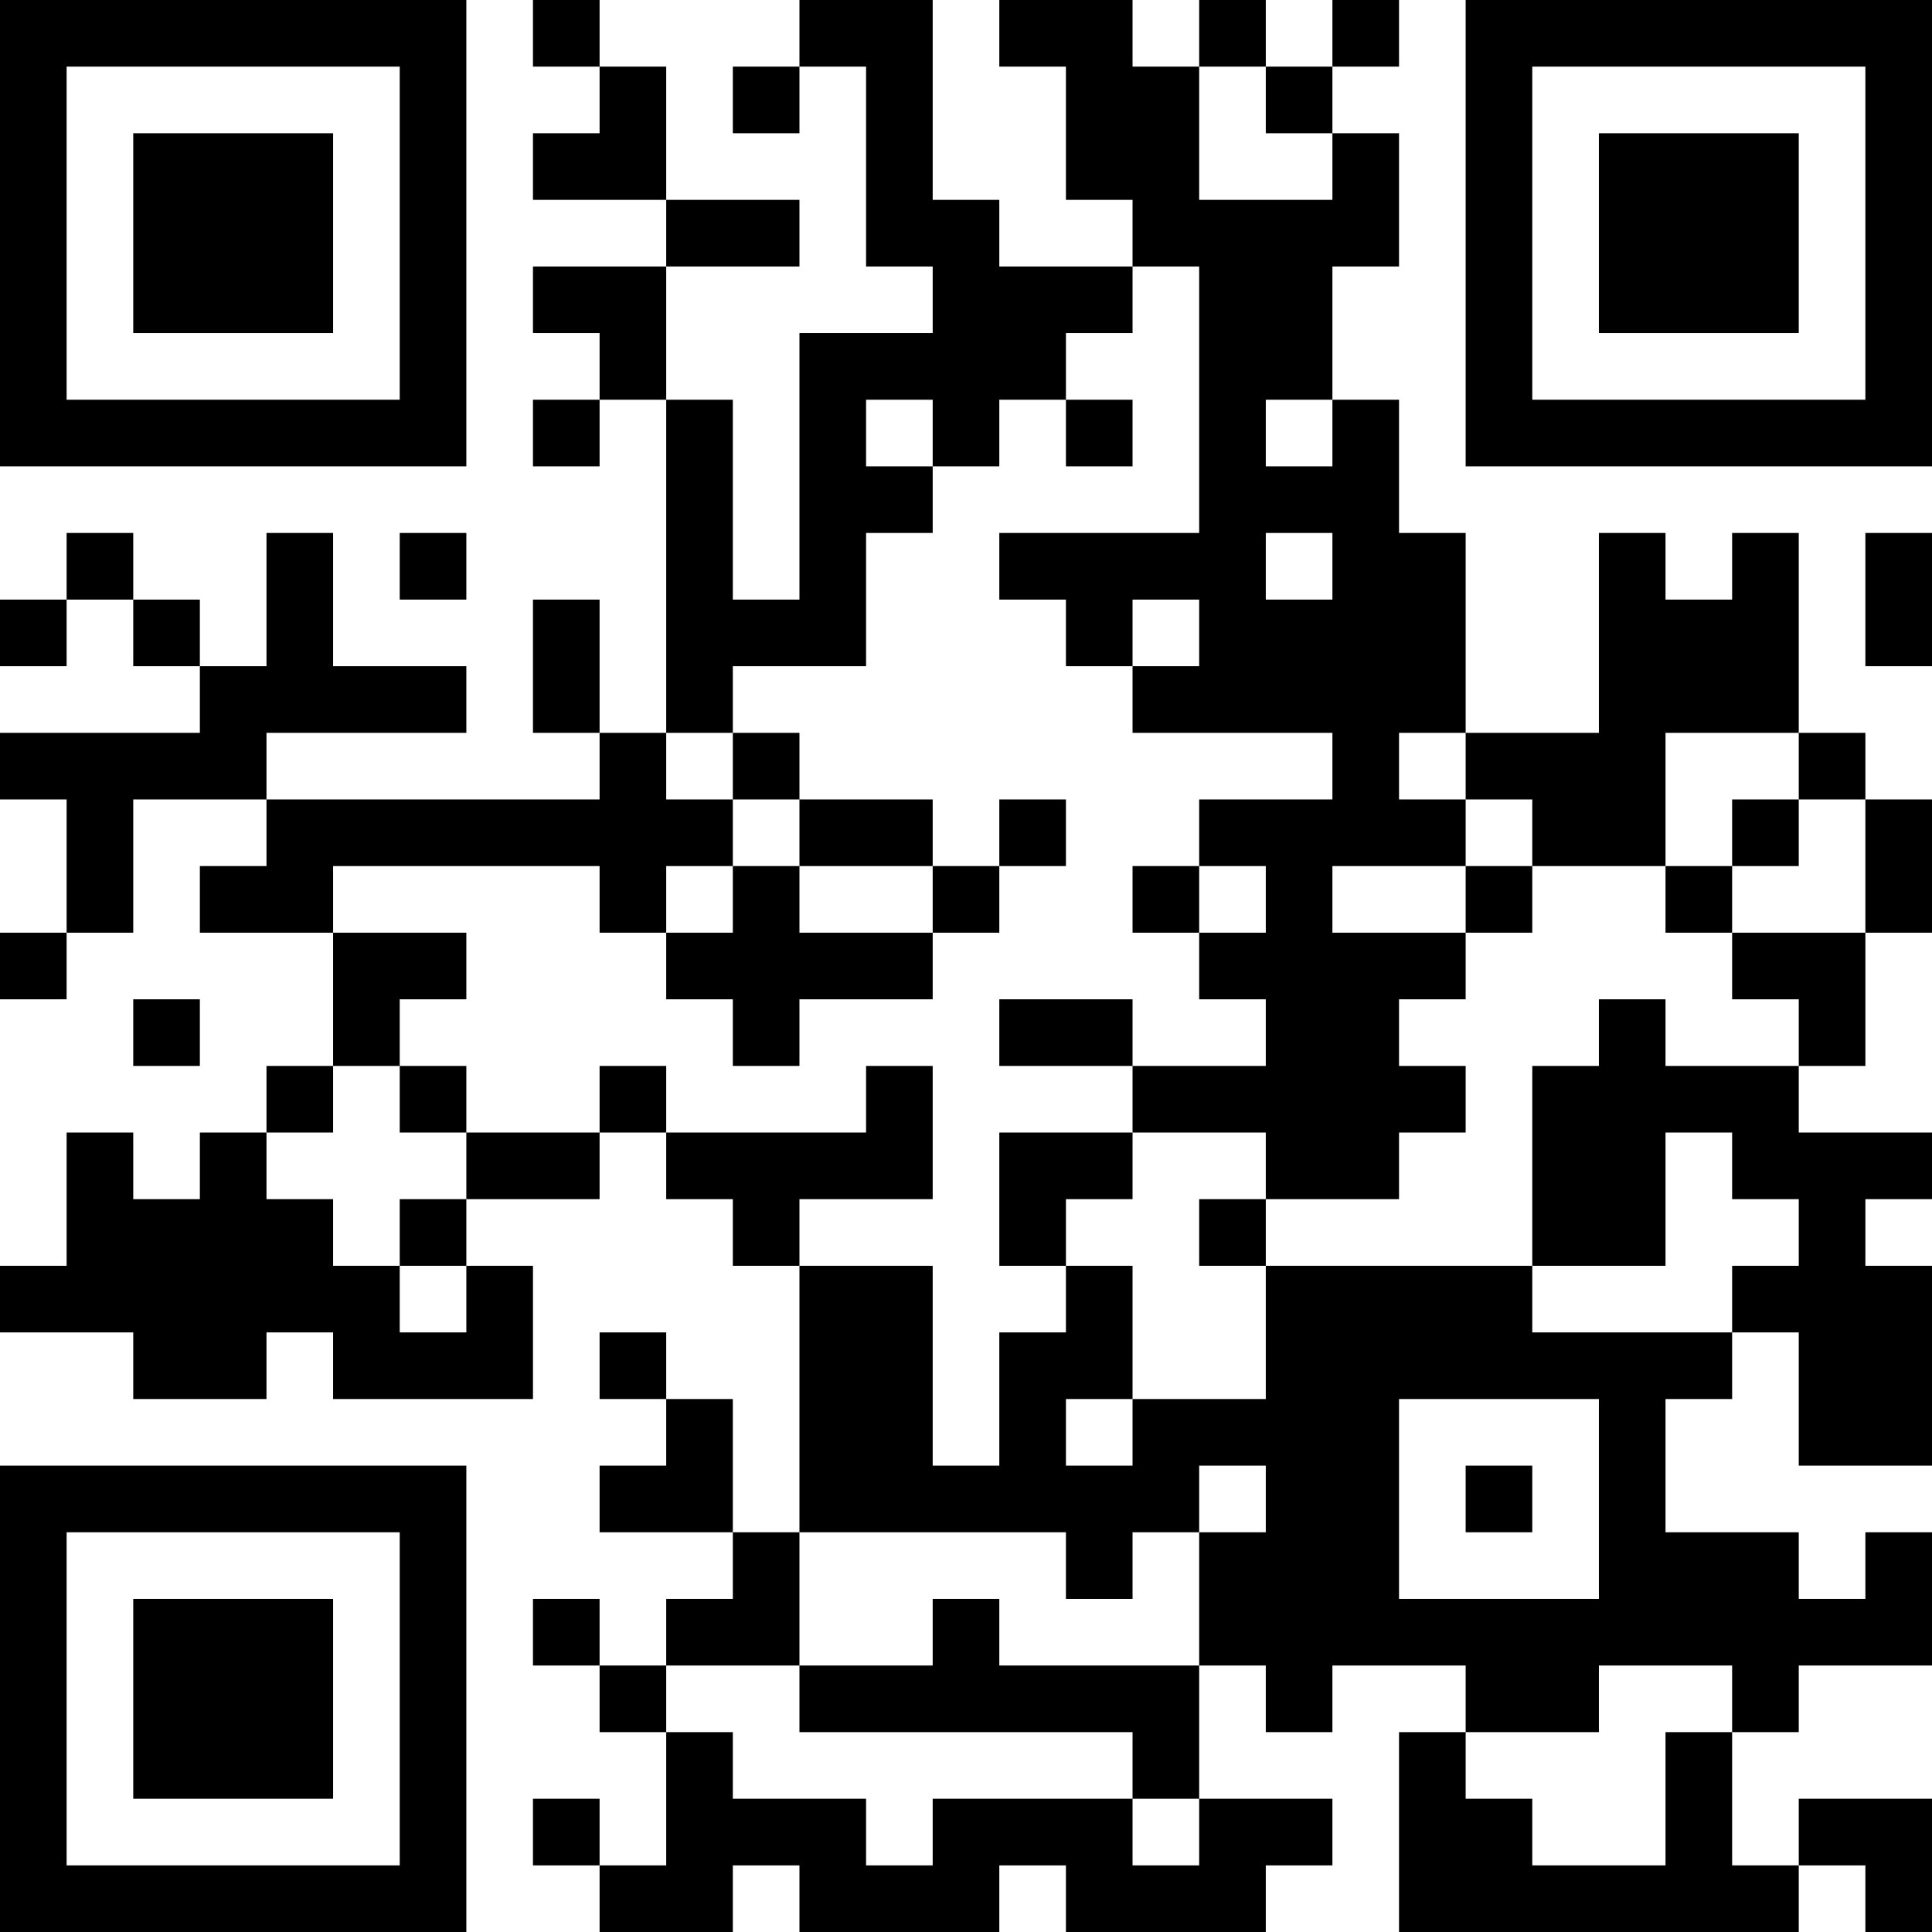
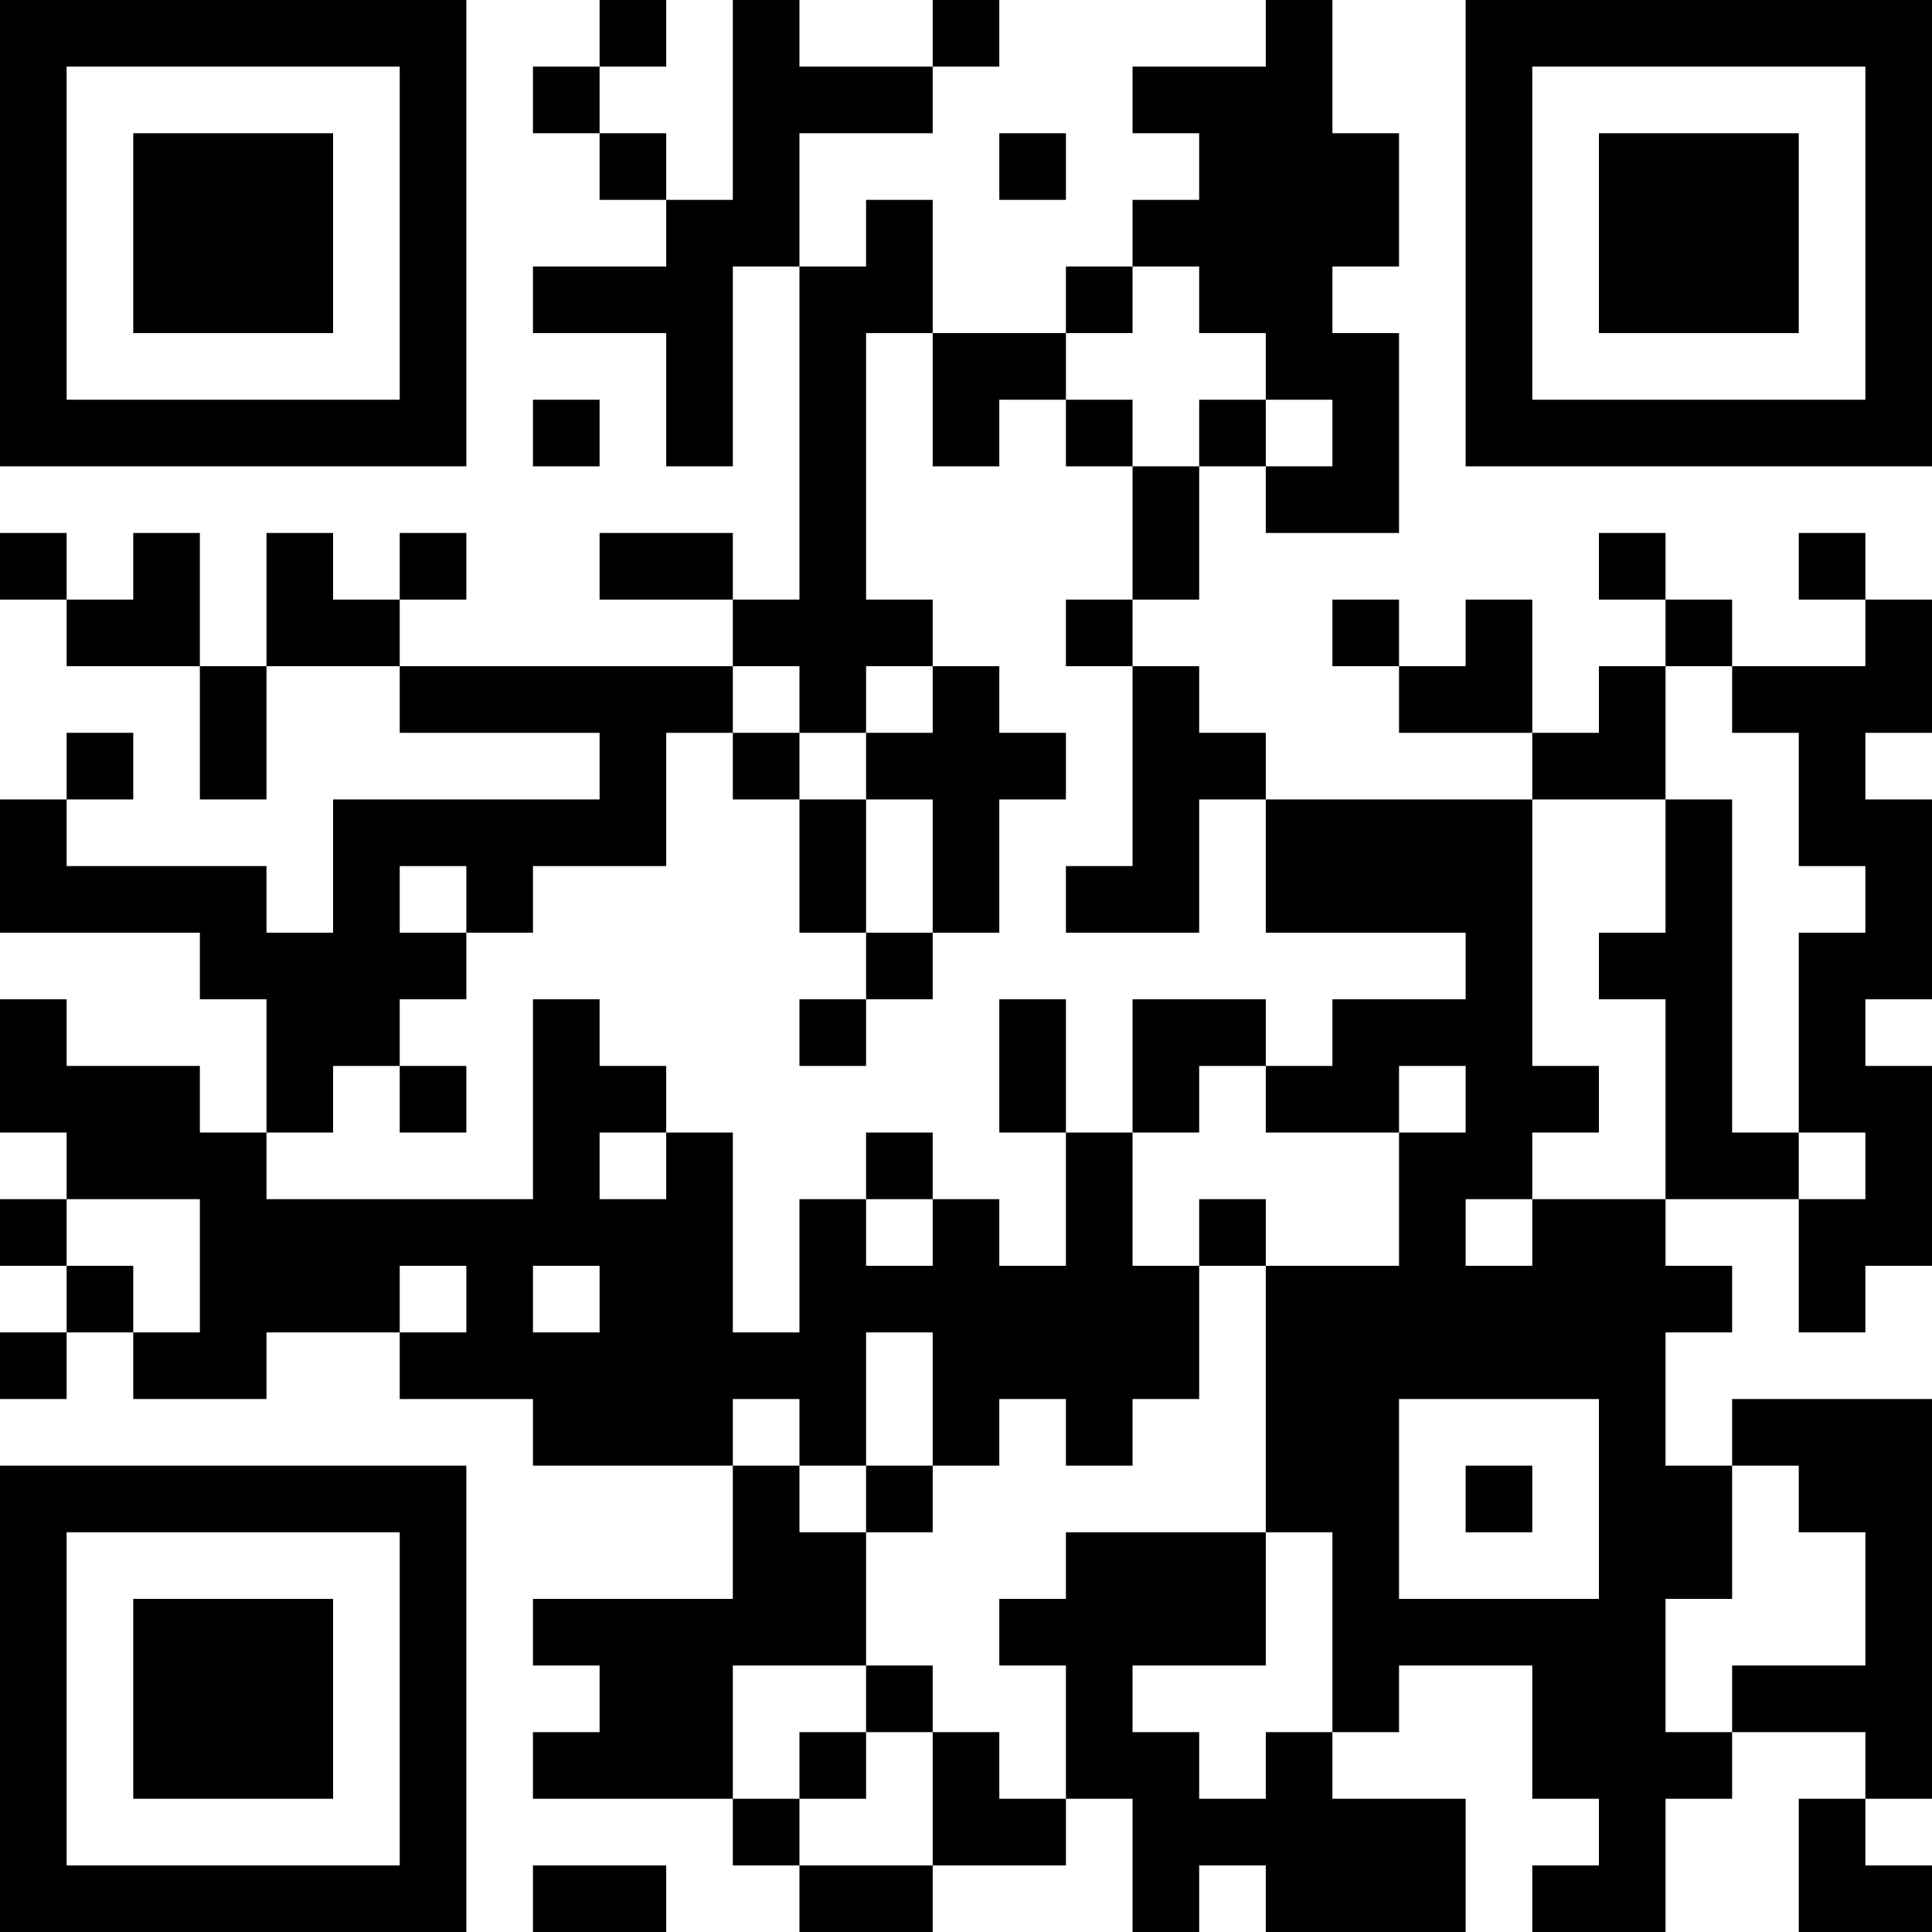
<svg xmlns="http://www.w3.org/2000/svg" viewBox="0 0 29 29">
-   <path fill-rule="evenodd" d="M7 0V7H0V0zM6 1V6H1V1zM1 9H0v1H1zm3 1H3v1H0v1H1v2H2V12H4V11H7V10H5V8H4zM0 15V14H1v1zm8 6V19H7v1H6V19H5V18H4V17H3v1H2V17H1v2H0v1H2v1H4V20H5v1zM7 22H0v7H7zM1 28H6V23H1zM2 9H1V8H2zM2 2H5V5H2zM2 9v1H3V9zm0 6v1H3V15zm3 9v3H2V24zM9 12V11h1v1h1v1H10v1H9V13H5v1H3V13H4V12zM4 16v1H5V16zM5 14H7v1H6v1H5zM7 9H6V8H7zm0 7v1H6V16zM6 18v1H7V18zM7 17v1H9V17zM9 0V1H8V0zM8 3V2H9V1h1V3zm2 1H8V5H9V6h1zM8 7H9V6H8zm1 4H8V9H9zM8 24v1H9V24zm1 3v1H8V27zM9 16v1h1V16zm0 5h1V20H9zm2 2H9V22h1V21h1zm-1 3V25H9v1zm3 1H11V26H10v2H9v1h2V28h1v1h3V28h1v1h3V28h1V27H18v1H17V27H14v1H13zM12 4H10V3h2zM12 1V0h2V3h1V4h2V5H16V6H15V7H14V6H13V7h1V8H13v2H11v1H10V6h1V9h1V5h2V4H13V1zM10 15h1v1h1V15h2V14H12V13H11v1H10zm3 2V16h1v2H12v1H11V18H10V17zm-2 6v1H10v1h2V23zM11 1V2h1V1zm0 11h1V11H11zm1 1V12h2v1zm3 9H14V19H12v4h4v1h1V23h1V22h1v1H18v2h1v1h1V25h2v1h2V25h2v1h1V25h2V23H28v1H27V23H25V21h1V20H23V19H19v2H17v1H16V21h1V19H16v1H15zm9 -1v3H21V21zM14 24v1H12v1h5v1h1V25H15V24zM14 13v1h1V13zm3 4V16h2V15H18V14h1V13H18V12h2V11H17V10h1V9H17v1H16V9H15V8h3V4H17V3H16V1H15V0h2V1h1V3h2V2h1V4H20V6H19V7h1V6h1V8h1v3H21v1h1v1H20v1h2v1H21v1h1v1H21v1H19V17zM19 8V9h1V8zm-3 5H15V12h1zm1 3V15H15v1zm0 1v1H16v1H15V17zM16 7h1V6H16zm2 7H17V13h1zM18 0V1h1V0zm1 18v1H18V18zM19 2h1V1H19zM20 0V1h1V0zm7 29V28H26V26H25v2H23V27H22V26H21v3zM22 0h7V7H22zm1 6h5V1H23zm-1 5h2V8h1V9h1V8h1v3H25v2H23V12H22zm0 2v1h1V13zm1 9v1H22V22zm6 -5H27V16H25V15H24v1H23v3h2V17h1v1h1v1H26v1h1v2h2V19H28V18h1zM27 2V5H24V2zM26 13H25v1h1zm1 0H26V12h1zm0 2v1h1V14H26v1zm1 -4v1H27V11zm1 16v2H28V28H27V27zM28 10h1V8H28zm1 4H28V12h1z" />
+   <path fill-rule="evenodd" d="M0 0V7H7V0zM1 1H6V6H1zM9 0h1V1H9zm2 0V3H10V4H8V5h2V7h1V4h1V2h2V1H12V0zm3 0h1V1H14zm5 0h1V2h1V4H20V5h1V8H19V7h1V6H19V5H18V4H17V3h1V2H17V1h2zm3 0h7V7H22zm1 1h5V6H23zM8 1H9V2H8zM2 2H5V5H2zM9 2h1V3H9zm6 0h1V3H15zm9 0V5h3V2zM13 3h1V5H13V9h1v1H13v1H12V10H11V9h1V4h1zm3 1h1V5H16zM14 5h2V6H15V7H14zM8 6H9V7H8zm8 0V7h1V6zm2 0h1V7H18zM17 7h1V9H17zM0 8V9H1V8zM2 8H3v2H1V9H2zM4 8H5V9H6v1H4zM6 8H7V9H6zM9 8h2V9H9zM24 8h1V9H24zm3 0V9h1V8zM16 9h1v1H16zm4 0h1v1H20zm2 0v1H21v1h2V9zm3 0v1h1V9zm3 0v1H26v1h1v2h1v1H27v3h1v1H27v2h1V19h1V16H28V15h1V12H28V11h1V9zM3 10H4v2H3zm3 0h5v1H10v2H8v1H7V13H6v1H7v1H6v1H5v1H4V15H3V14H0V12H1v1H4v1H5V12H9V11H6zm8 0h1v1h1v1H15v2H14V12H13V11h1zm3 0h1v1h1v1H18v2H16V13h1zm7 0v1H23v1h2V10zM1 11H2v1H1zm10 0h1v1H11zm1 1h1v2H12zm7 0v2h3v1H20v1H19v1h2V16h1v1H21v2H19v4h1v3h1V25h2v2h1v1H23v1h2V27h1V26H25V24h1V22H25V20h1V19H25V18H23v1H22V18h1V17h1V16H23V12zm2 9v3h3V21zm4 -9v2H24v1h1v3h2V17H26V12zM13 14h1v1H13zM0 15H1v1H3v1H4v1H8V15H9v1h1v1H9v1h1V17h1v3h1V18h1v1h1V18h1v1h1V17h1v2h1v2H17v1H16V21H15v1H14V20H13v2H12V21H11v1H8V21H6V20H7V19H6v1H4v1H2V20H3V18H1V17H0zm8 4H9v1H8zm4 -4h1v1H12zm3 0h1v2H15zm2 0h2v1H18v1H17zM6 16H7v1H6zm7 1h1v1H13zM0 18H1v1H0zm18 0v1h1V18zM1 19H2v1H1zM0 20H1v1H0zm26 1v1h1v1h1v2H26v1h2v1h1V21zM0 22H7v7H0zm1 1H6v5H1zM11 22v2H8v1H9v1H8v1h3V25h2V23H12V22zm2 0h1v1H13zm9 0v1h1V22zm-6 1h3v2H17v1h1v1h1V26h1v1h2v2H19V28H18v1H17V27H16V25H15V24h1zM2 24H5v3H2zm11 1v1h1V25zm-1 1h1v1H12zm2 0v2h2V27H15V26zm-3 1v1h1V27zm16 0h1v1h1v1H27zM8 28h2v1H8zm4 0h2v1H12z" />
</svg>
